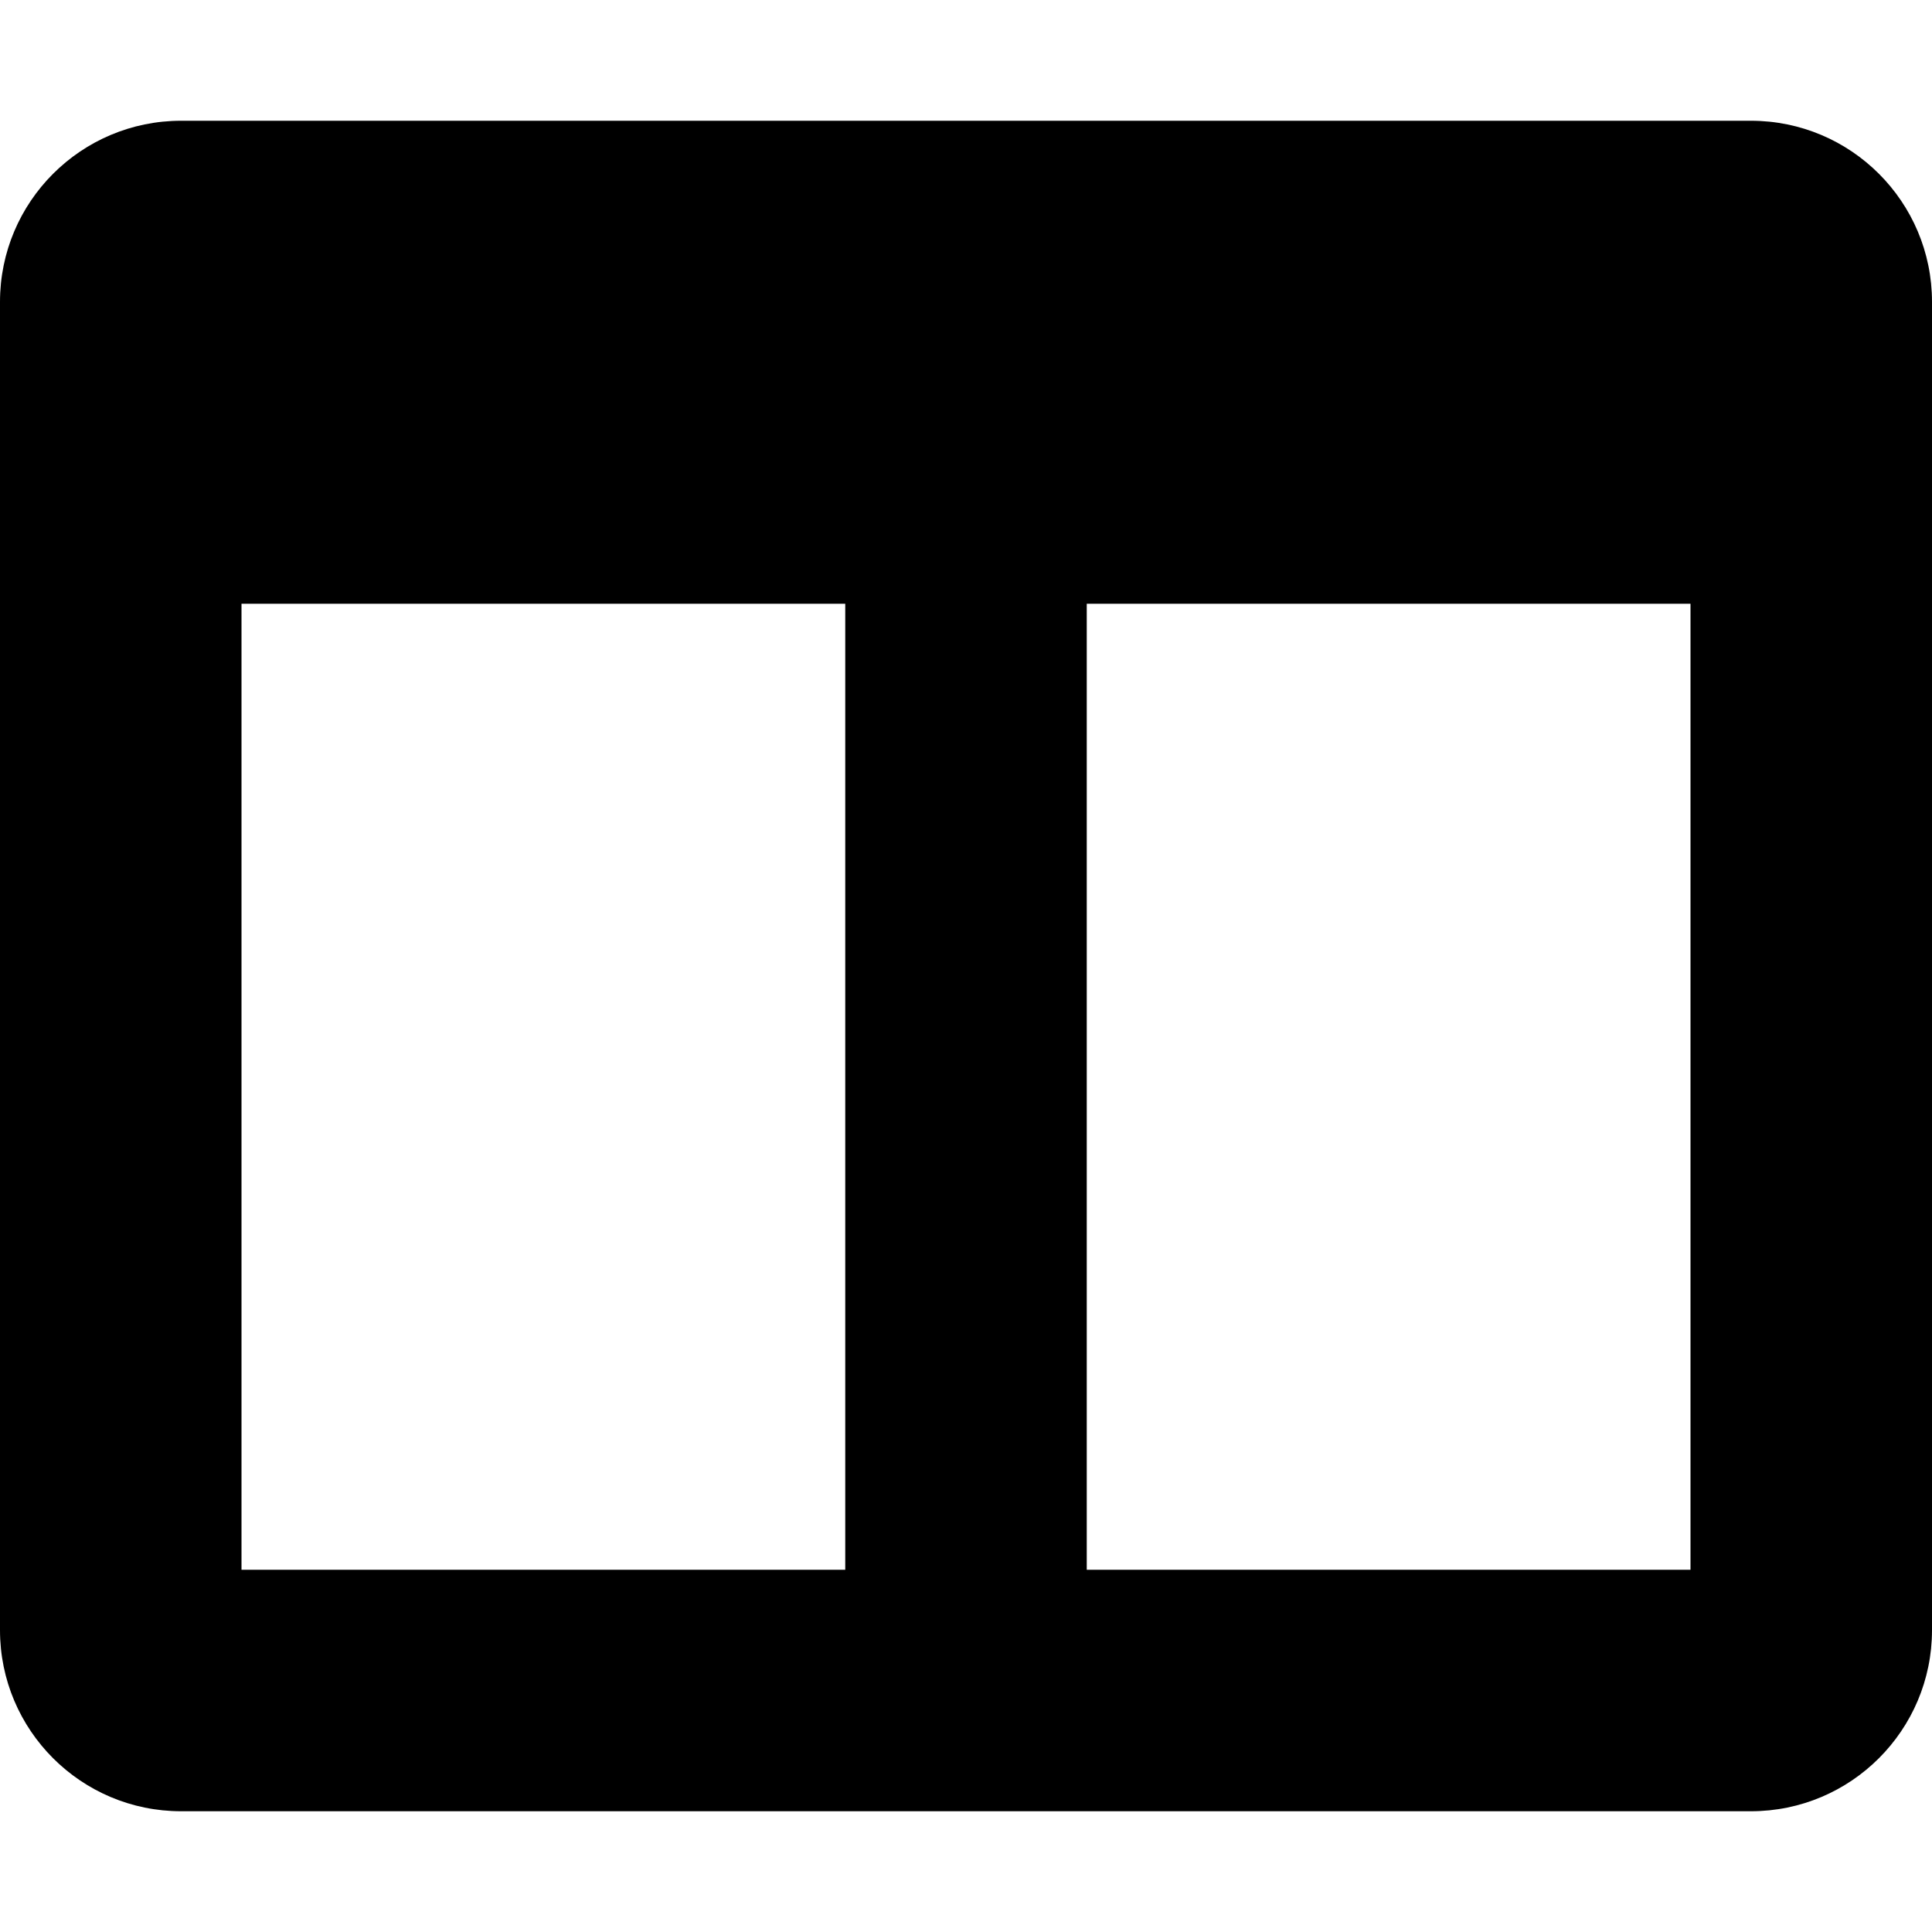
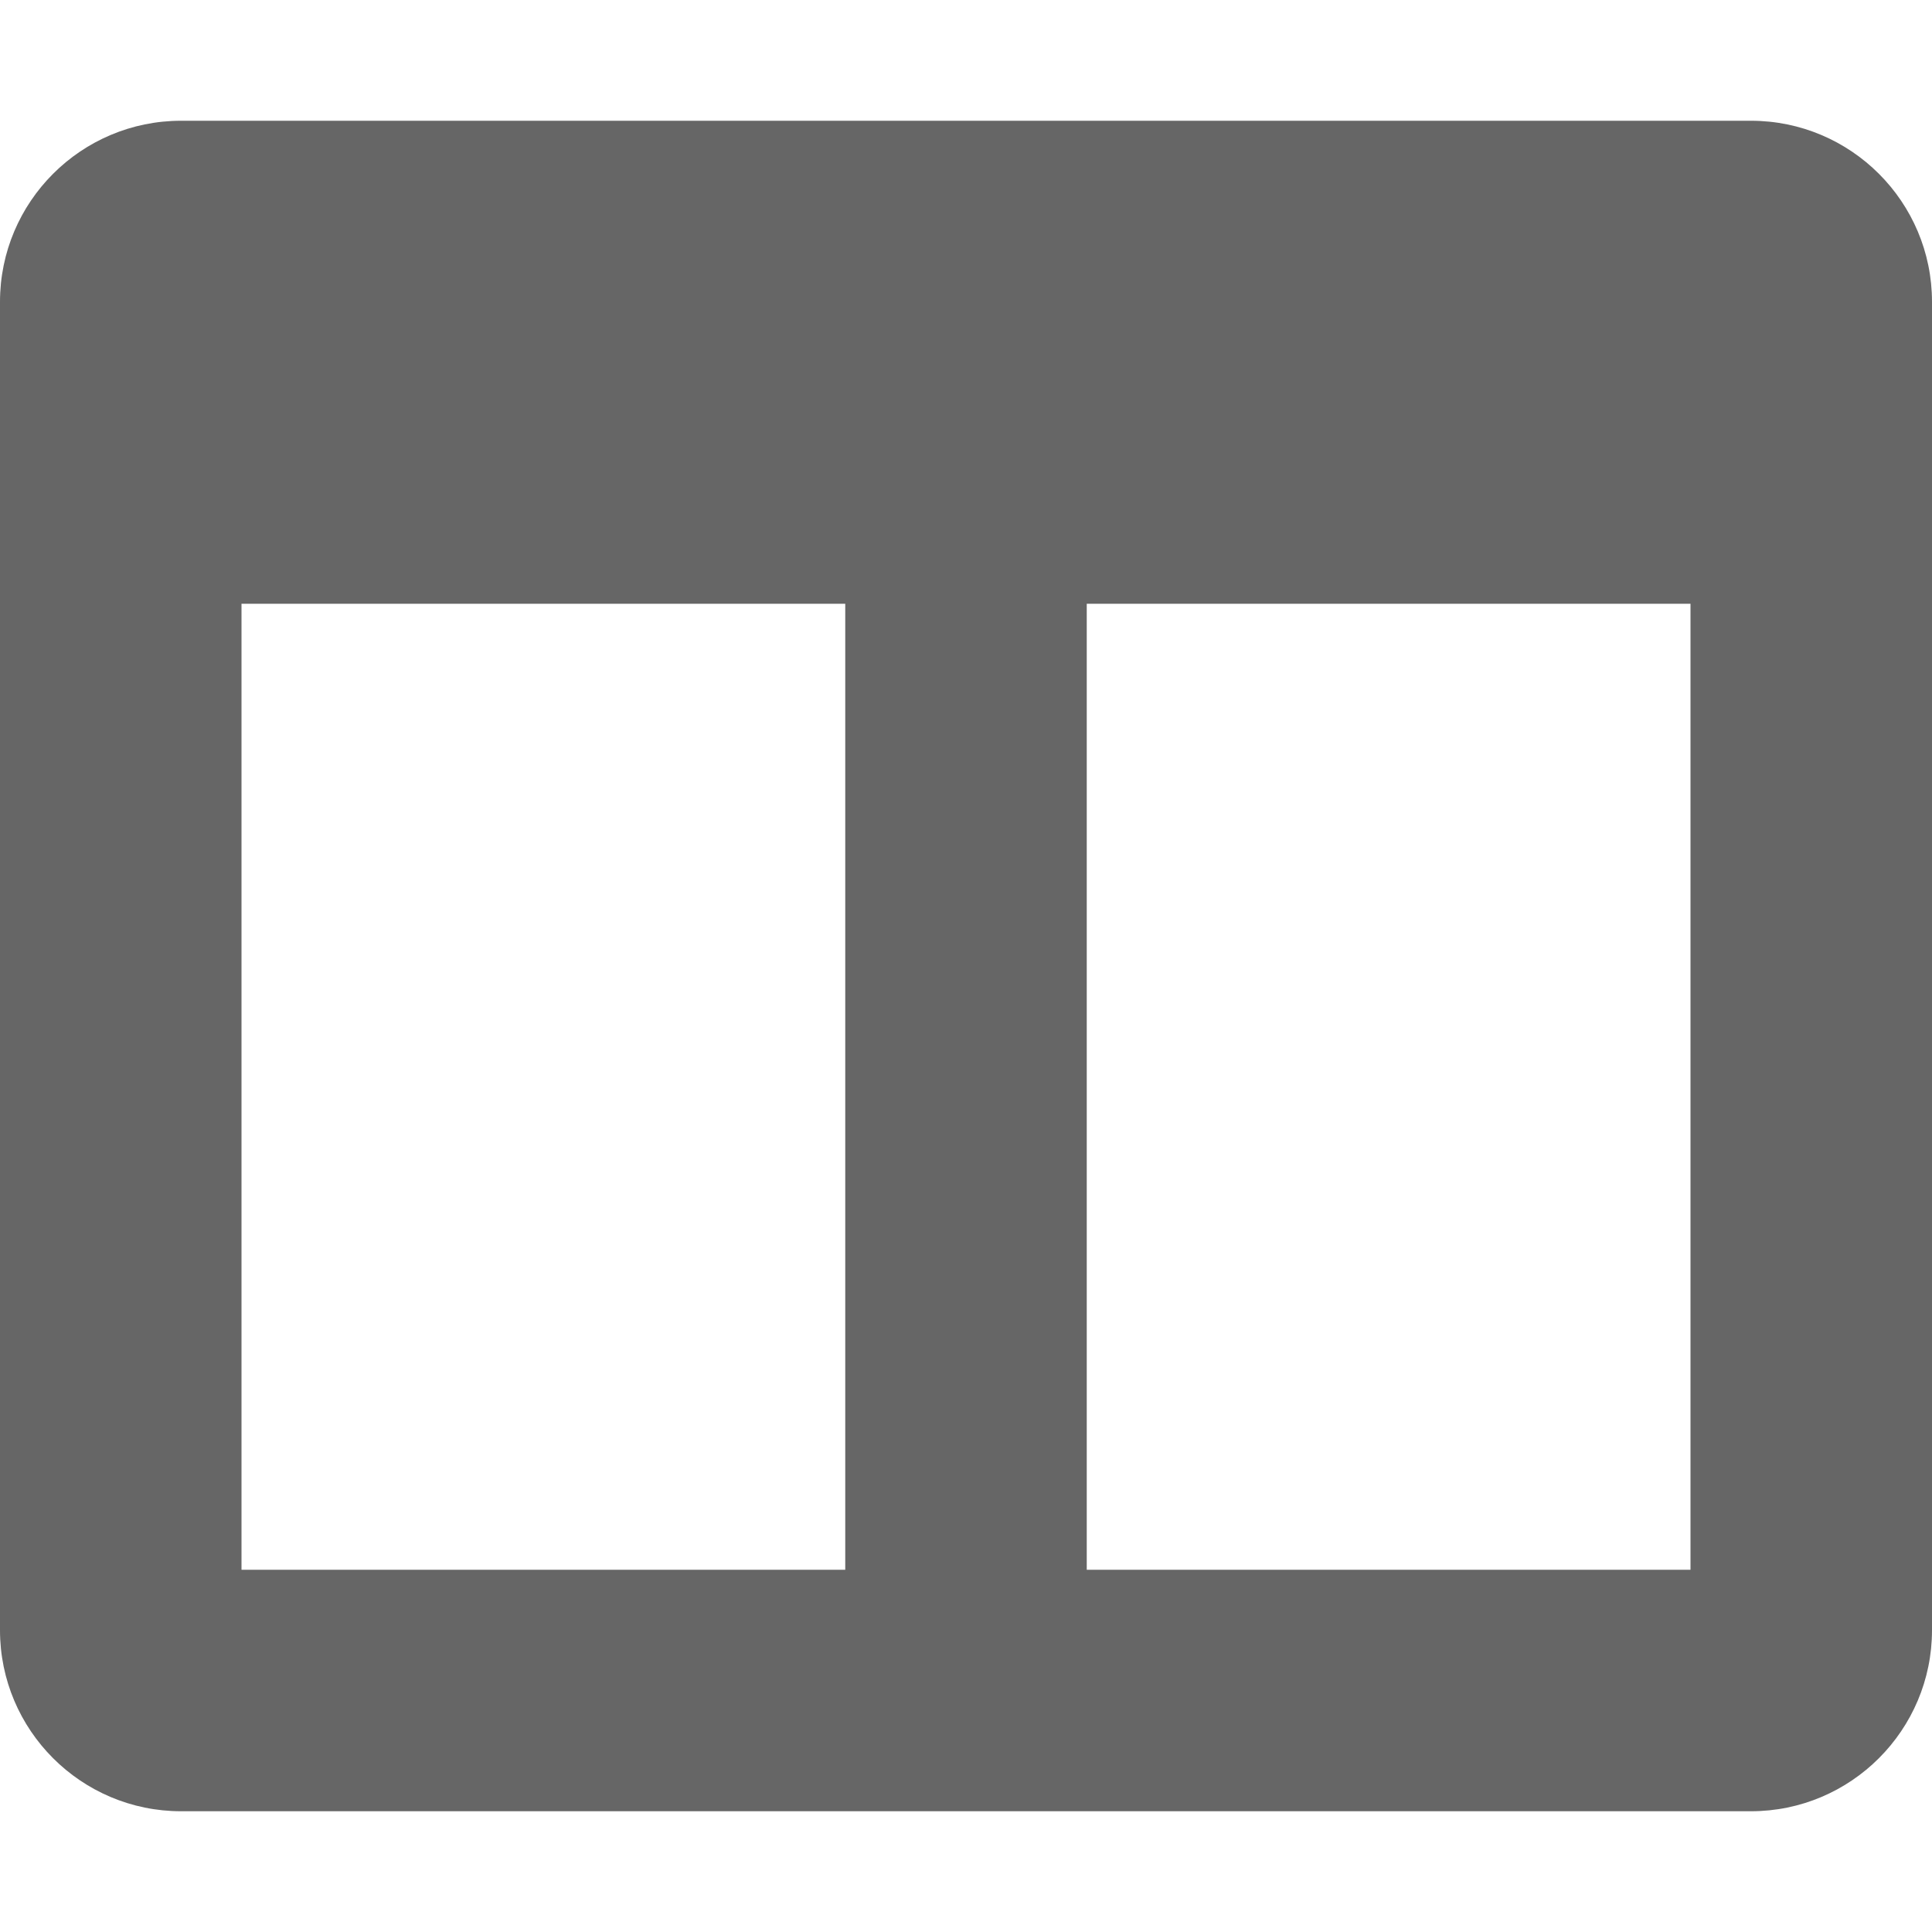
- <svg xmlns="http://www.w3.org/2000/svg" viewBox="0 0 512 512">
-   <path d="M464 32H48C21.49 32 0 53.49 0 80v352c0 26.51 21.49 48 48 48h416c26.51 0 48-21.49 48-48V80c0-26.51-21.49-48-48-48zM224 416H64V160h160v256zm224 0H288V160h160v256z" />
+ <svg xmlns="http://www.w3.org/2000/svg" version="1.1" id="レイヤー_1" focusable="false" x="0px" y="0px" viewBox="0 0 512 512" style="enable-background:new 0 0 512 512;" xml:space="preserve">
+   <style type="text/css">
+ 	.st0{fill:#666666;}
+ </style>
+   <path class="st0" d="M464,32H48C21.5,32,0,53.5,0,80v352c0,26.5,21.5,48,48,48h416c26.5,0,48-21.5,48-48V80  C512,53.5,490.5,32,464,32z M224,416H64V160h160V416z M448,416H288V160h160V416z" />
</svg>
